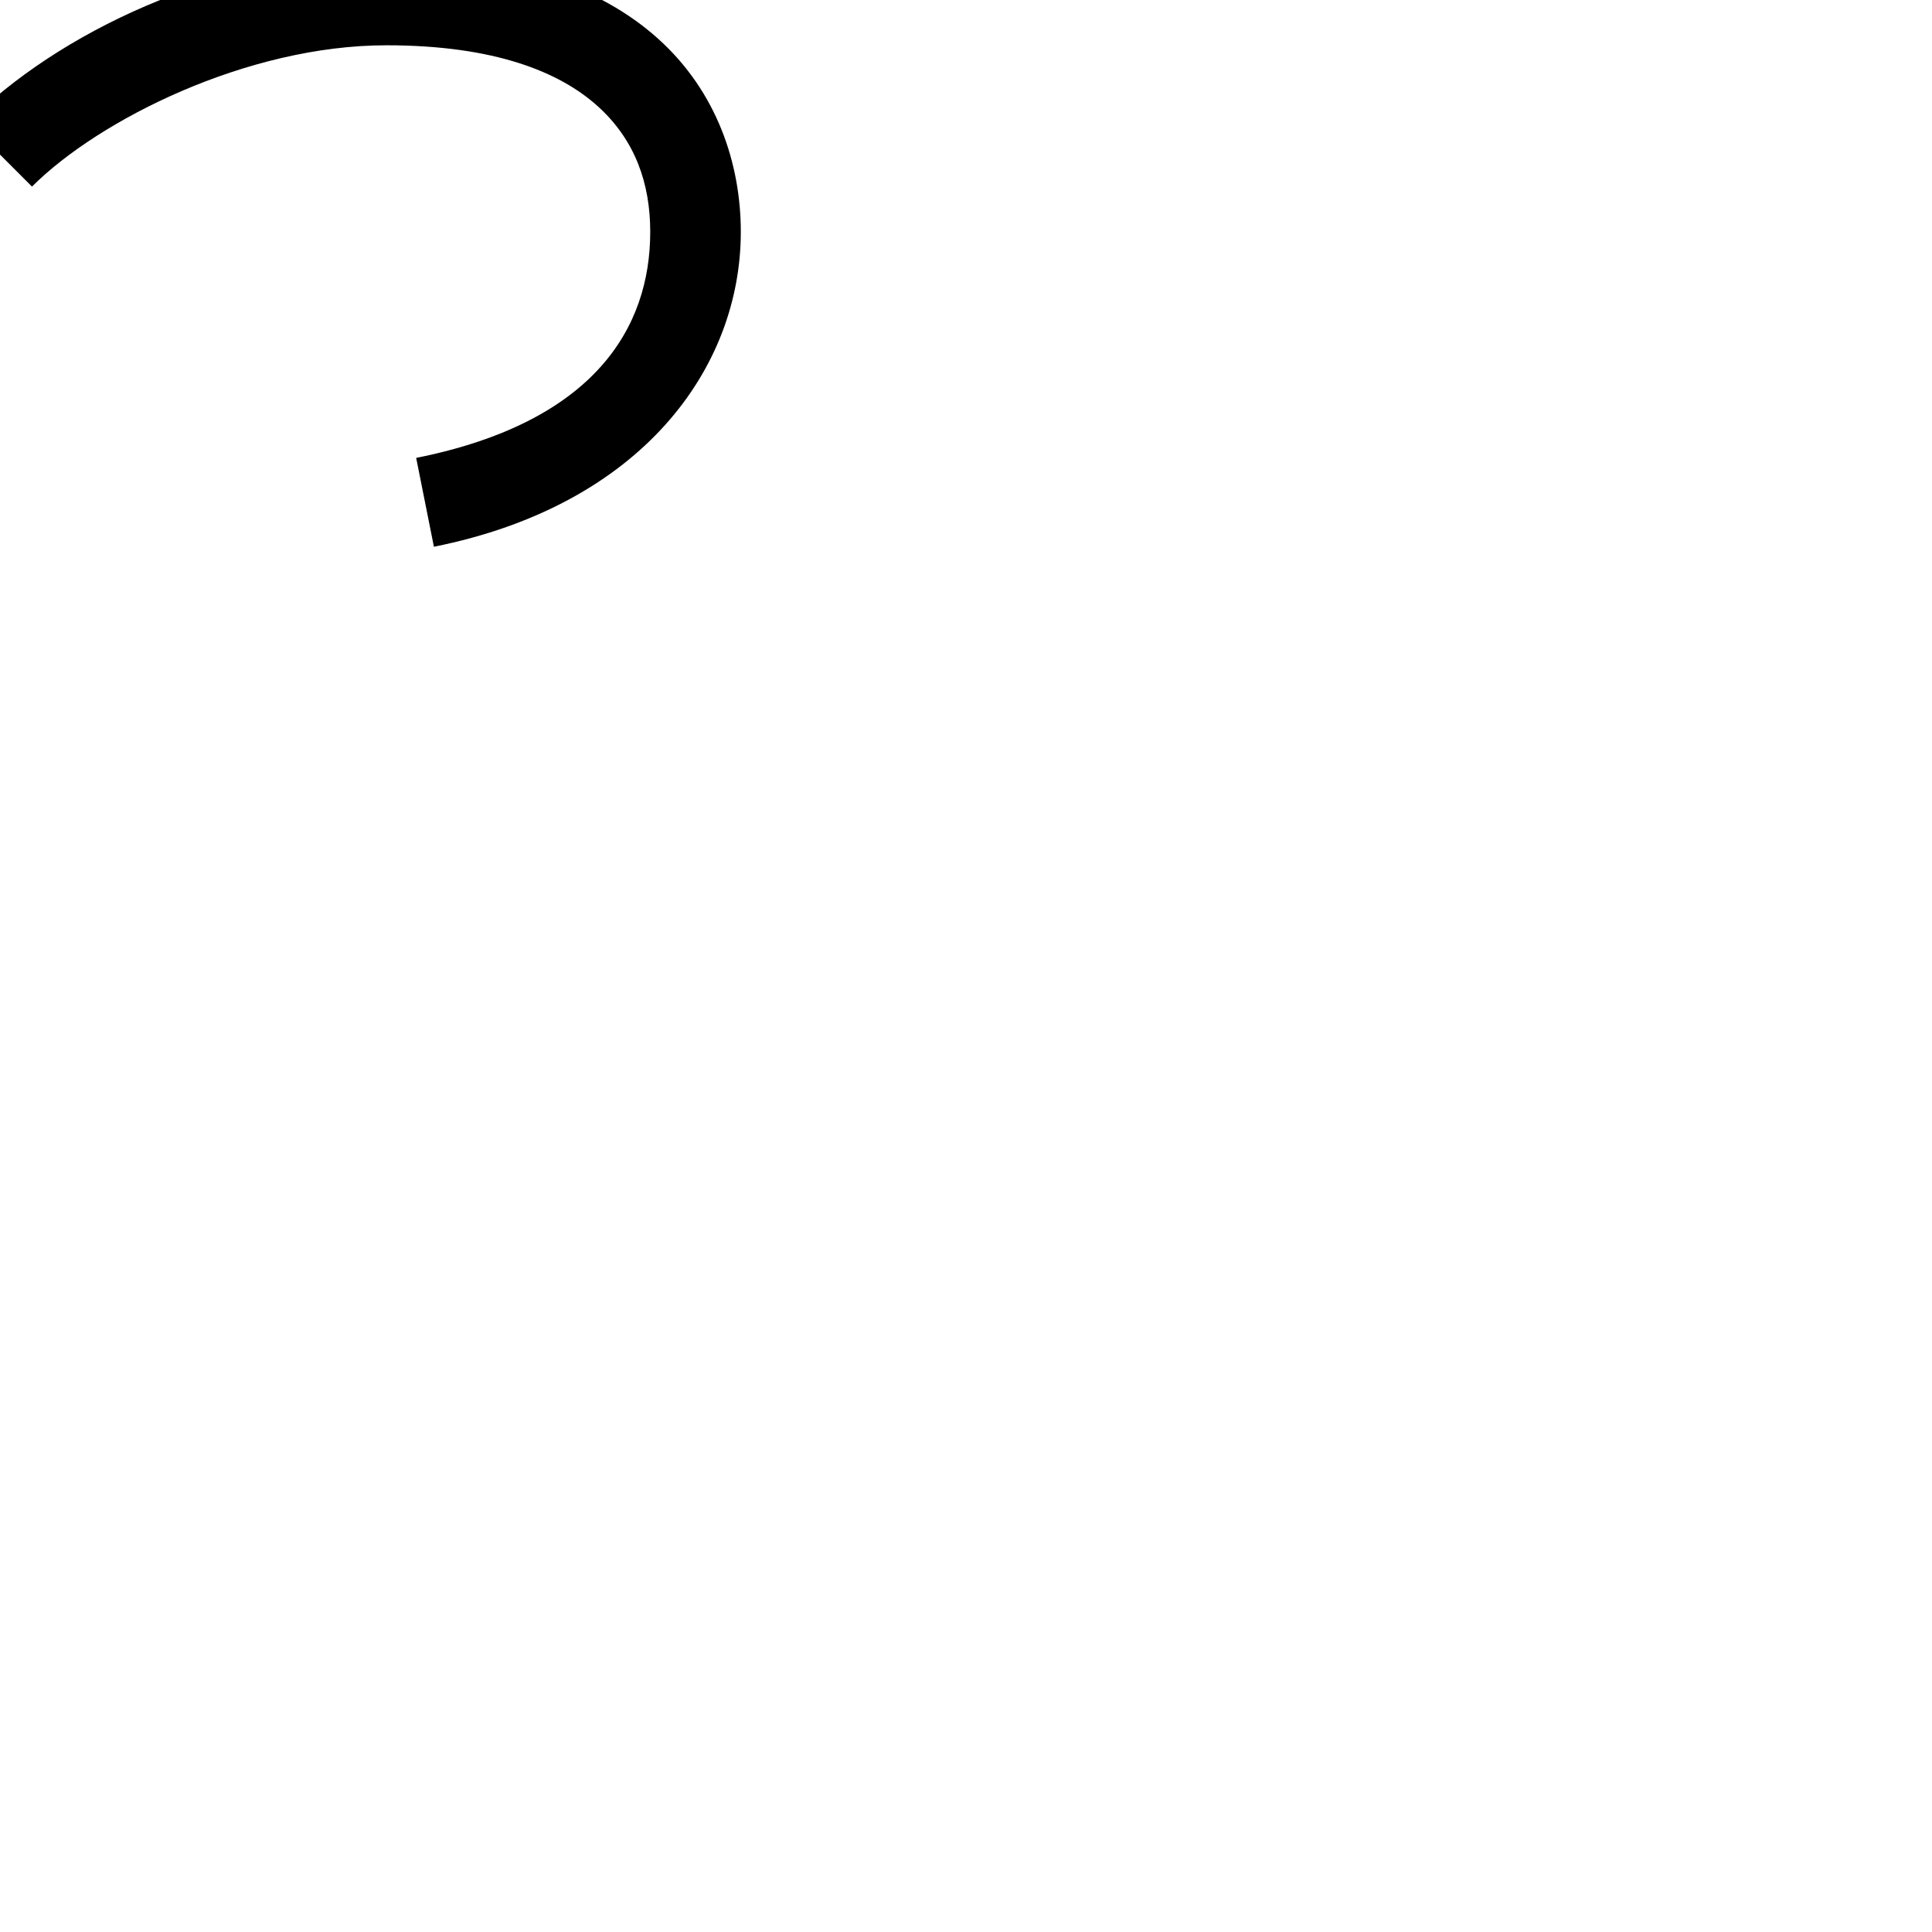
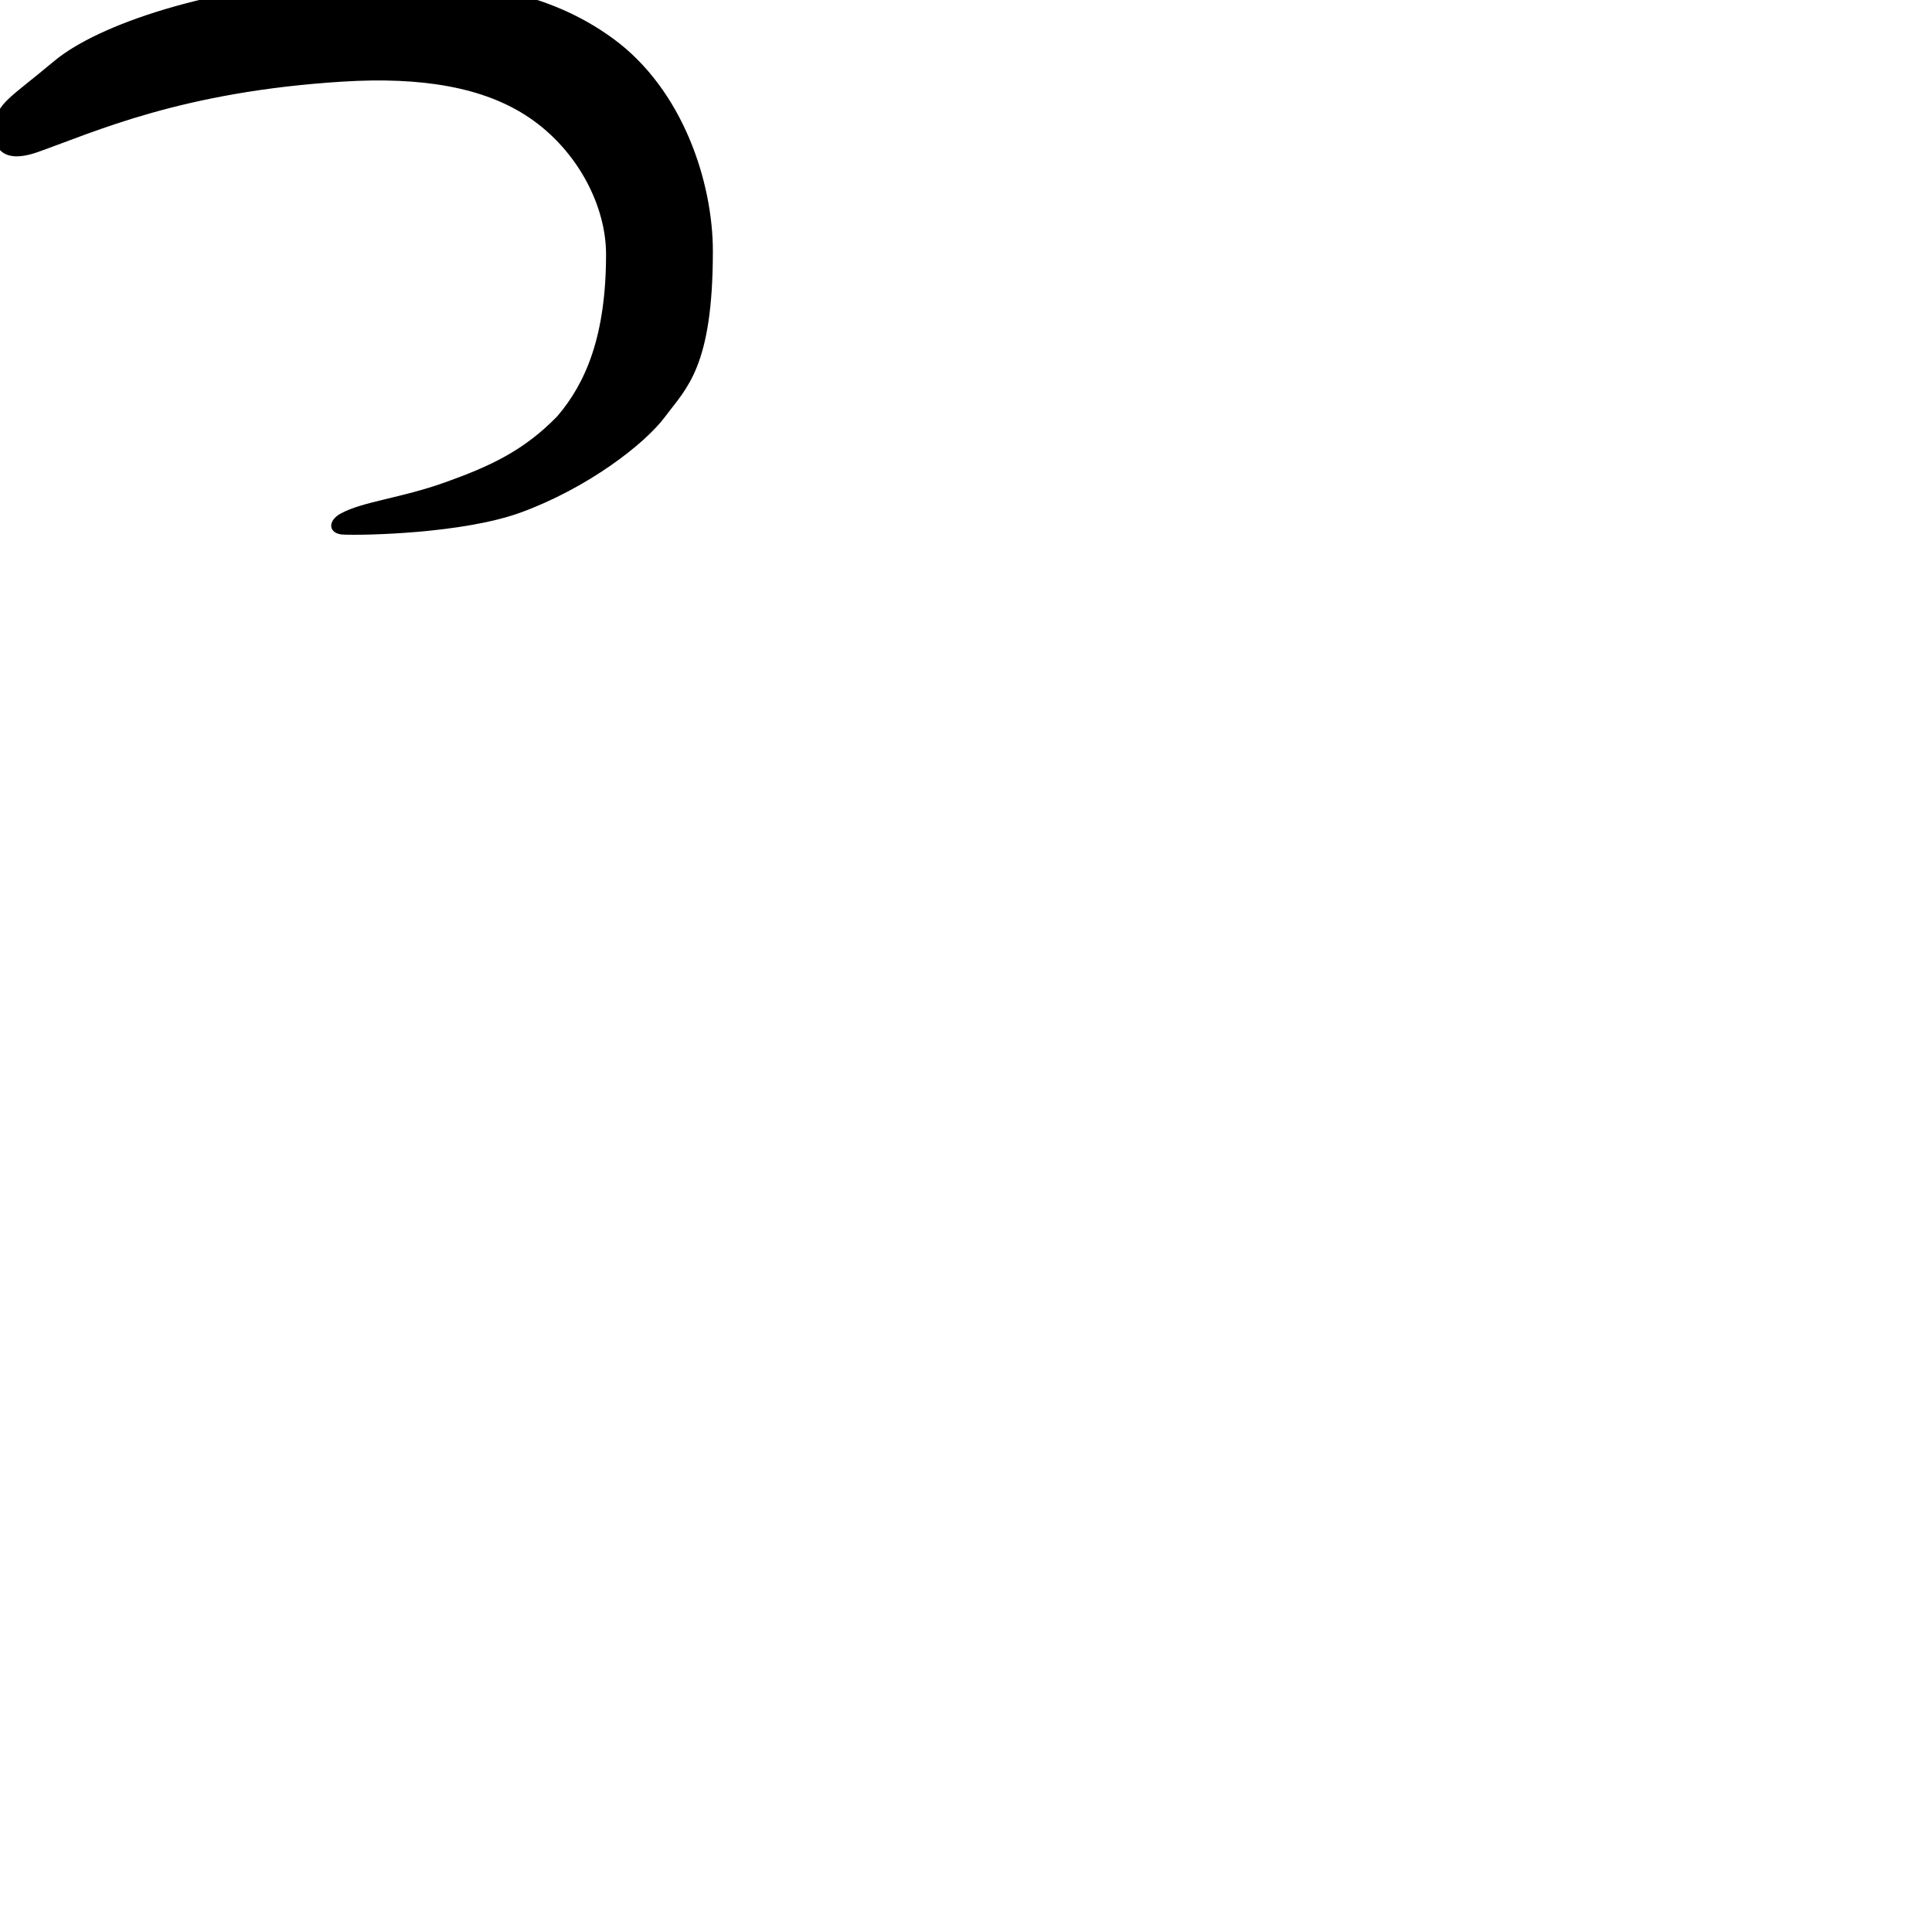
<svg xmlns="http://www.w3.org/2000/svg" width="100" height="100" viewBox="0 0 100 100" version="1.1" id="svg1035">
  <defs id="defs1032" />
  <g id="layer1">
-     <path style="color:#000000;fill:#000000;-inkscape-stroke:none" d="m 20,-2.344 c -8.781,0 -17.106,4.133 -21.658,8.686 L 1.656,9.658 C 5.104,6.211 12.781,2.344 20,2.344 c 5.609,0 8.971,1.384 10.932,3.148 C 32.893,7.257 33.656,9.521 33.656,12 c 3e-6,4.958 -2.881,9.854 -12.115,11.701 l 0.918,4.598 C 33.225,26.146 38.344,19.042 38.344,12 38.344,8.479 37.107,4.743 34.068,2.008 31.029,-0.727 26.391,-2.344 20,-2.344 Z" id="path4993" />
+     <path id="path4312" style="fill:#000000;stroke-width:30;stroke-linejoin:round" d="m 18.463,-1.073 c -0.384,0.004 -0.775,0.017 -1.174,0.041 C 10.911,-0.654 5.109,1.233 2.807,3.159 0.505,5.086 -0.14,5.324 -0.281,6.458 -0.423,7.592 0.065,8.539 1.964,7.868 4.881,6.838 9.38,4.743 17.742,4.224 c 4.034,-0.251 7.3,0.273 9.649,1.864 2.52,1.707 3.978,4.578 3.978,7.072 0,4.207 -1.043,6.659 -2.527,8.389 -1.744,1.79 -3.49,2.588 -5.791,3.413 -2.301,0.826 -4.269,0.99 -5.42,1.621 -0.714,0.392 -0.618,1.05 0.119,1.086 1.06,0.052 6.217,-0.05 9.213,-1.145 3.41,-1.247 6.391,-3.509 7.478,-4.974 1.087,-1.465 2.457,-2.55 2.457,-8.55 0,-3.55 -1.54,-8.367 -5.178,-11.013 -3.411,-2.48 -7.489,-3.113 -13.256,-3.06 z" />
  </g>
</svg>
